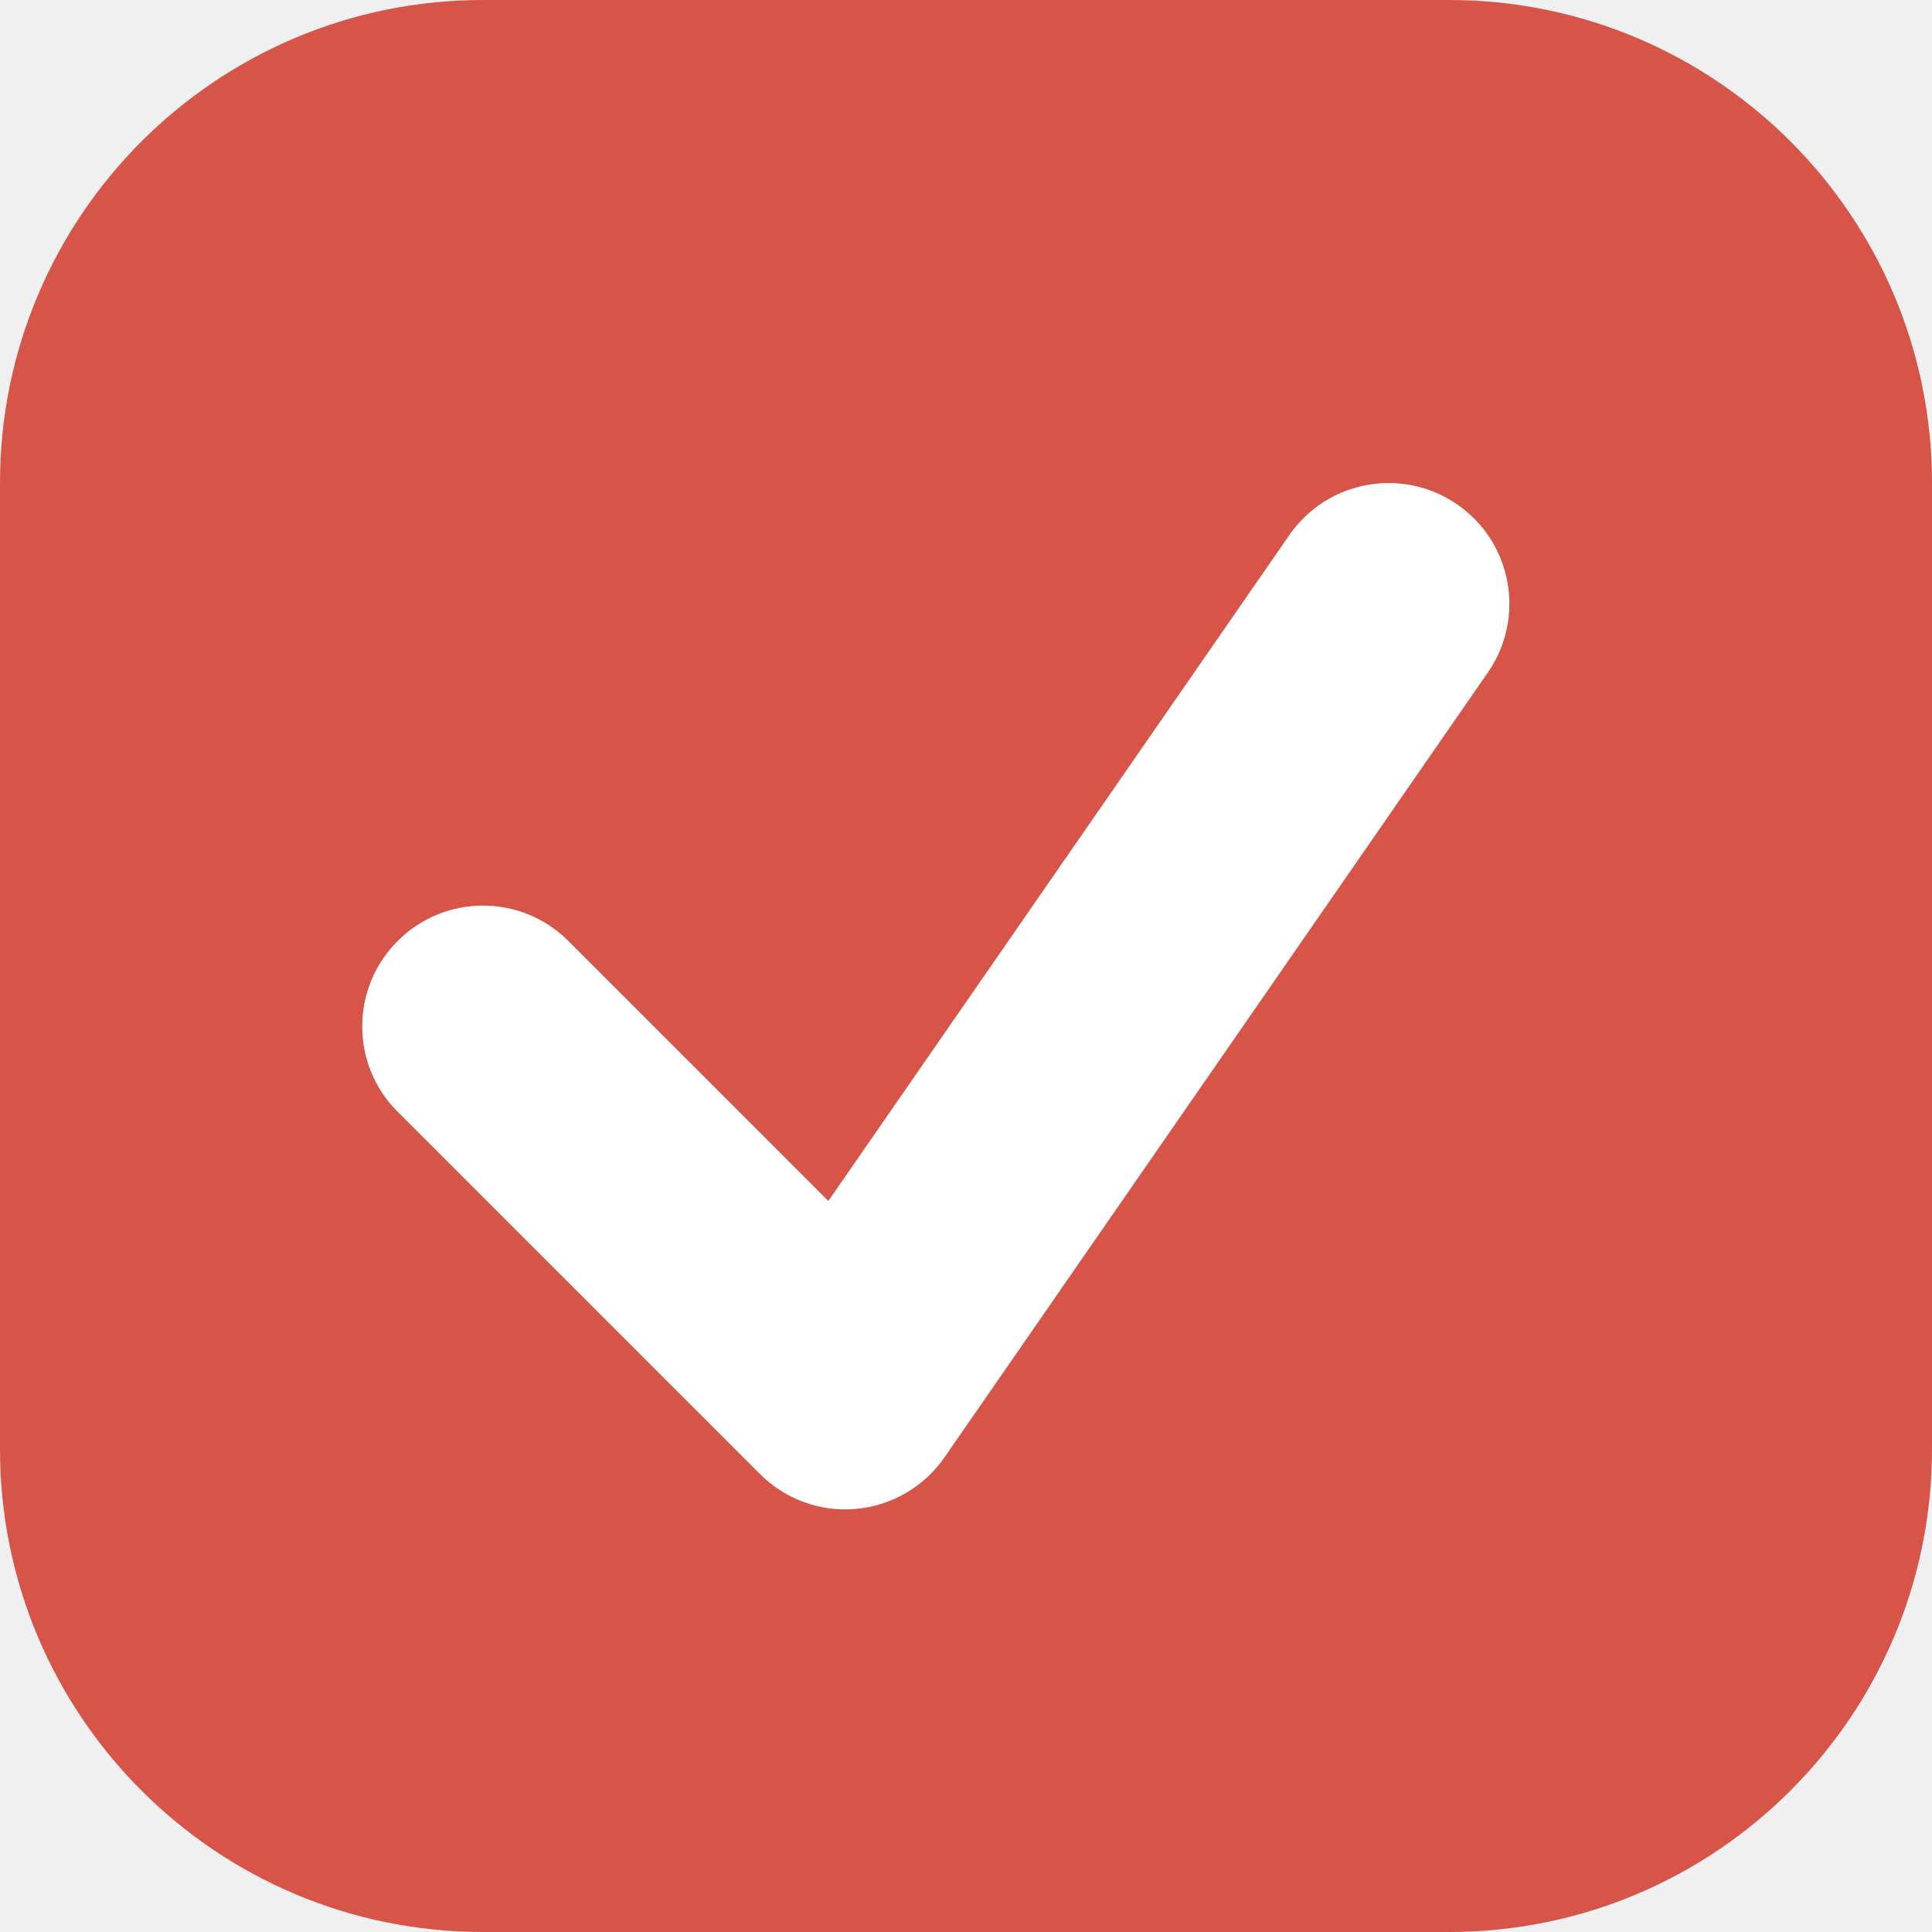
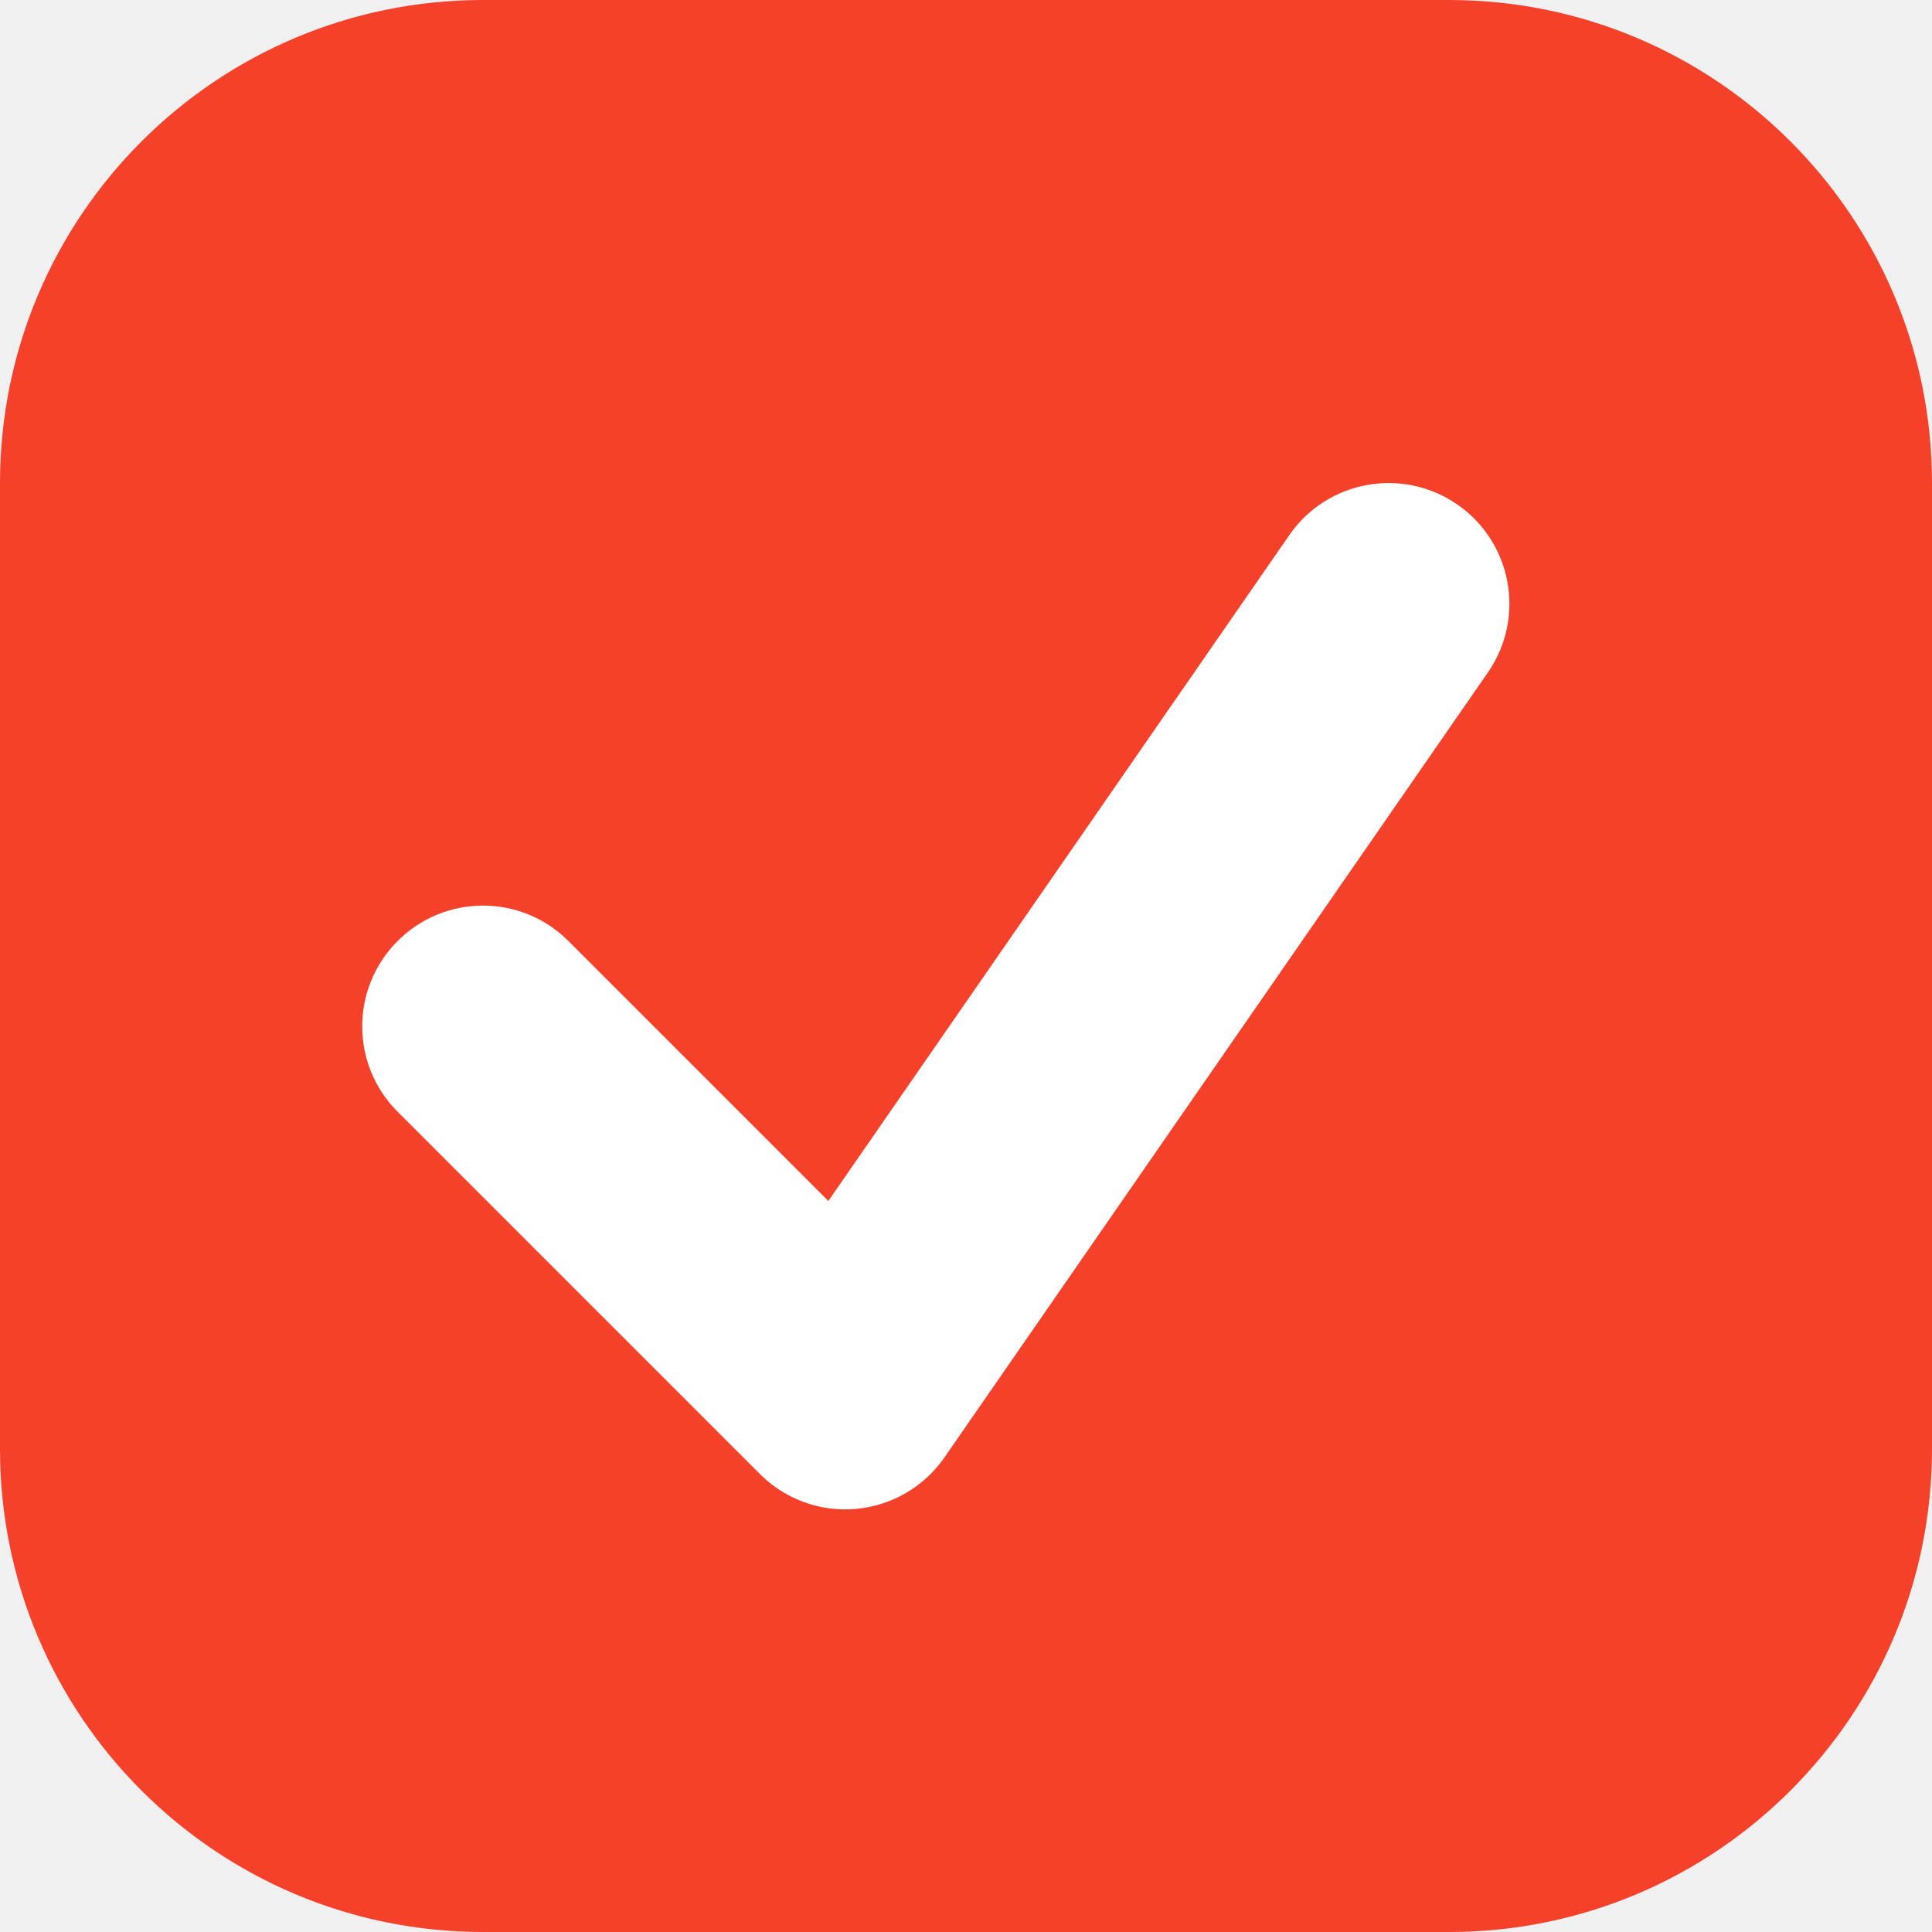
<svg xmlns="http://www.w3.org/2000/svg" width="16" height="16" viewBox="0 0 16 16" fill="none">
-   <rect width="16" height="16" rx="4" fill="#D75548" style="fill:#D75548;fill:color(display-p3 0.844 0.333 0.281);fill-opacity:1;" />
+   <rect width="16" height="16" rx="4" fill="#F54129" style="fill:#F54129;fill:color(display-p3 0.96 0.256 0.16);fill-opacity:1;" />
  <path fill-rule="evenodd" clip-rule="evenodd" d="M12.069 4.178C12.523 4.492 12.637 5.115 12.322 5.569L7.822 12.069C7.653 12.313 7.385 12.469 7.09 12.496C6.794 12.523 6.503 12.417 6.293 12.207L3.293 9.207C2.902 8.817 2.902 8.184 3.293 7.793C3.683 7.402 4.317 7.402 4.707 7.793L6.86 9.946L10.678 4.431C10.992 3.977 11.615 3.864 12.069 4.178Z" fill="white" style="fill:white;fill-opacity:1;" />
</svg>
